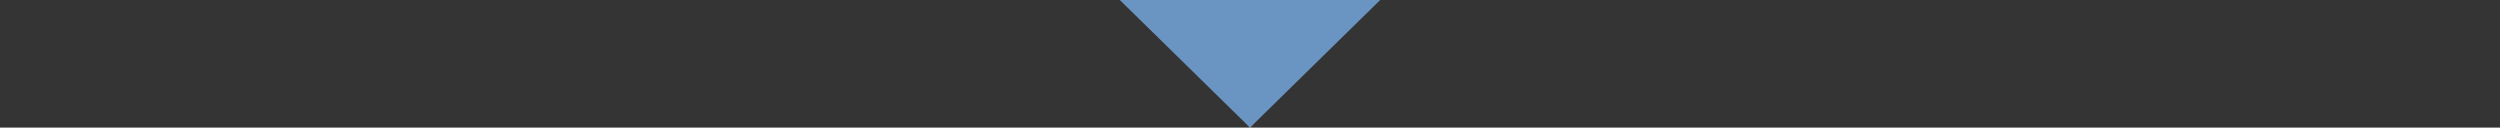
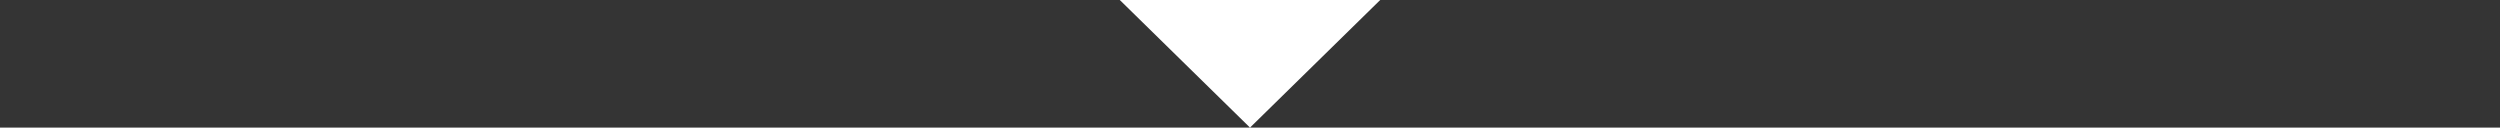
<svg xmlns="http://www.w3.org/2000/svg" version="1.2" baseProfile="tiny" x="0px" y="0px" viewBox="0 0 720 36.75" xml:space="preserve">
-   <style>.style0{fill-rule:	evenodd;fill:	#6A94C2;}.style1{fill-rule:	evenodd;fill:	#343434;}</style>
-   <g>
-     <g>
-       <polygon points="315,0 360,36.75 405,0" class="style0" />
-     </g>
-   </g>
-   <g>
-     <g>
-       <polygon points="720,0 0,0 0,36.75 360,36.75 322.5,0 397.5,0 360,36.75 720,36.75" class="style1" />
+   <g id="background_1_">
+ </g>
+   <g id="div_1_">
+     <g id="div">
+       <polygon fill-rule="evenodd" fill="#343434" points="720,0 0,0 0,36.75 360,36.75 322.5,0 397.5,0 360,36.75 720,36.75   " />
    </g>
  </g>
</svg>
